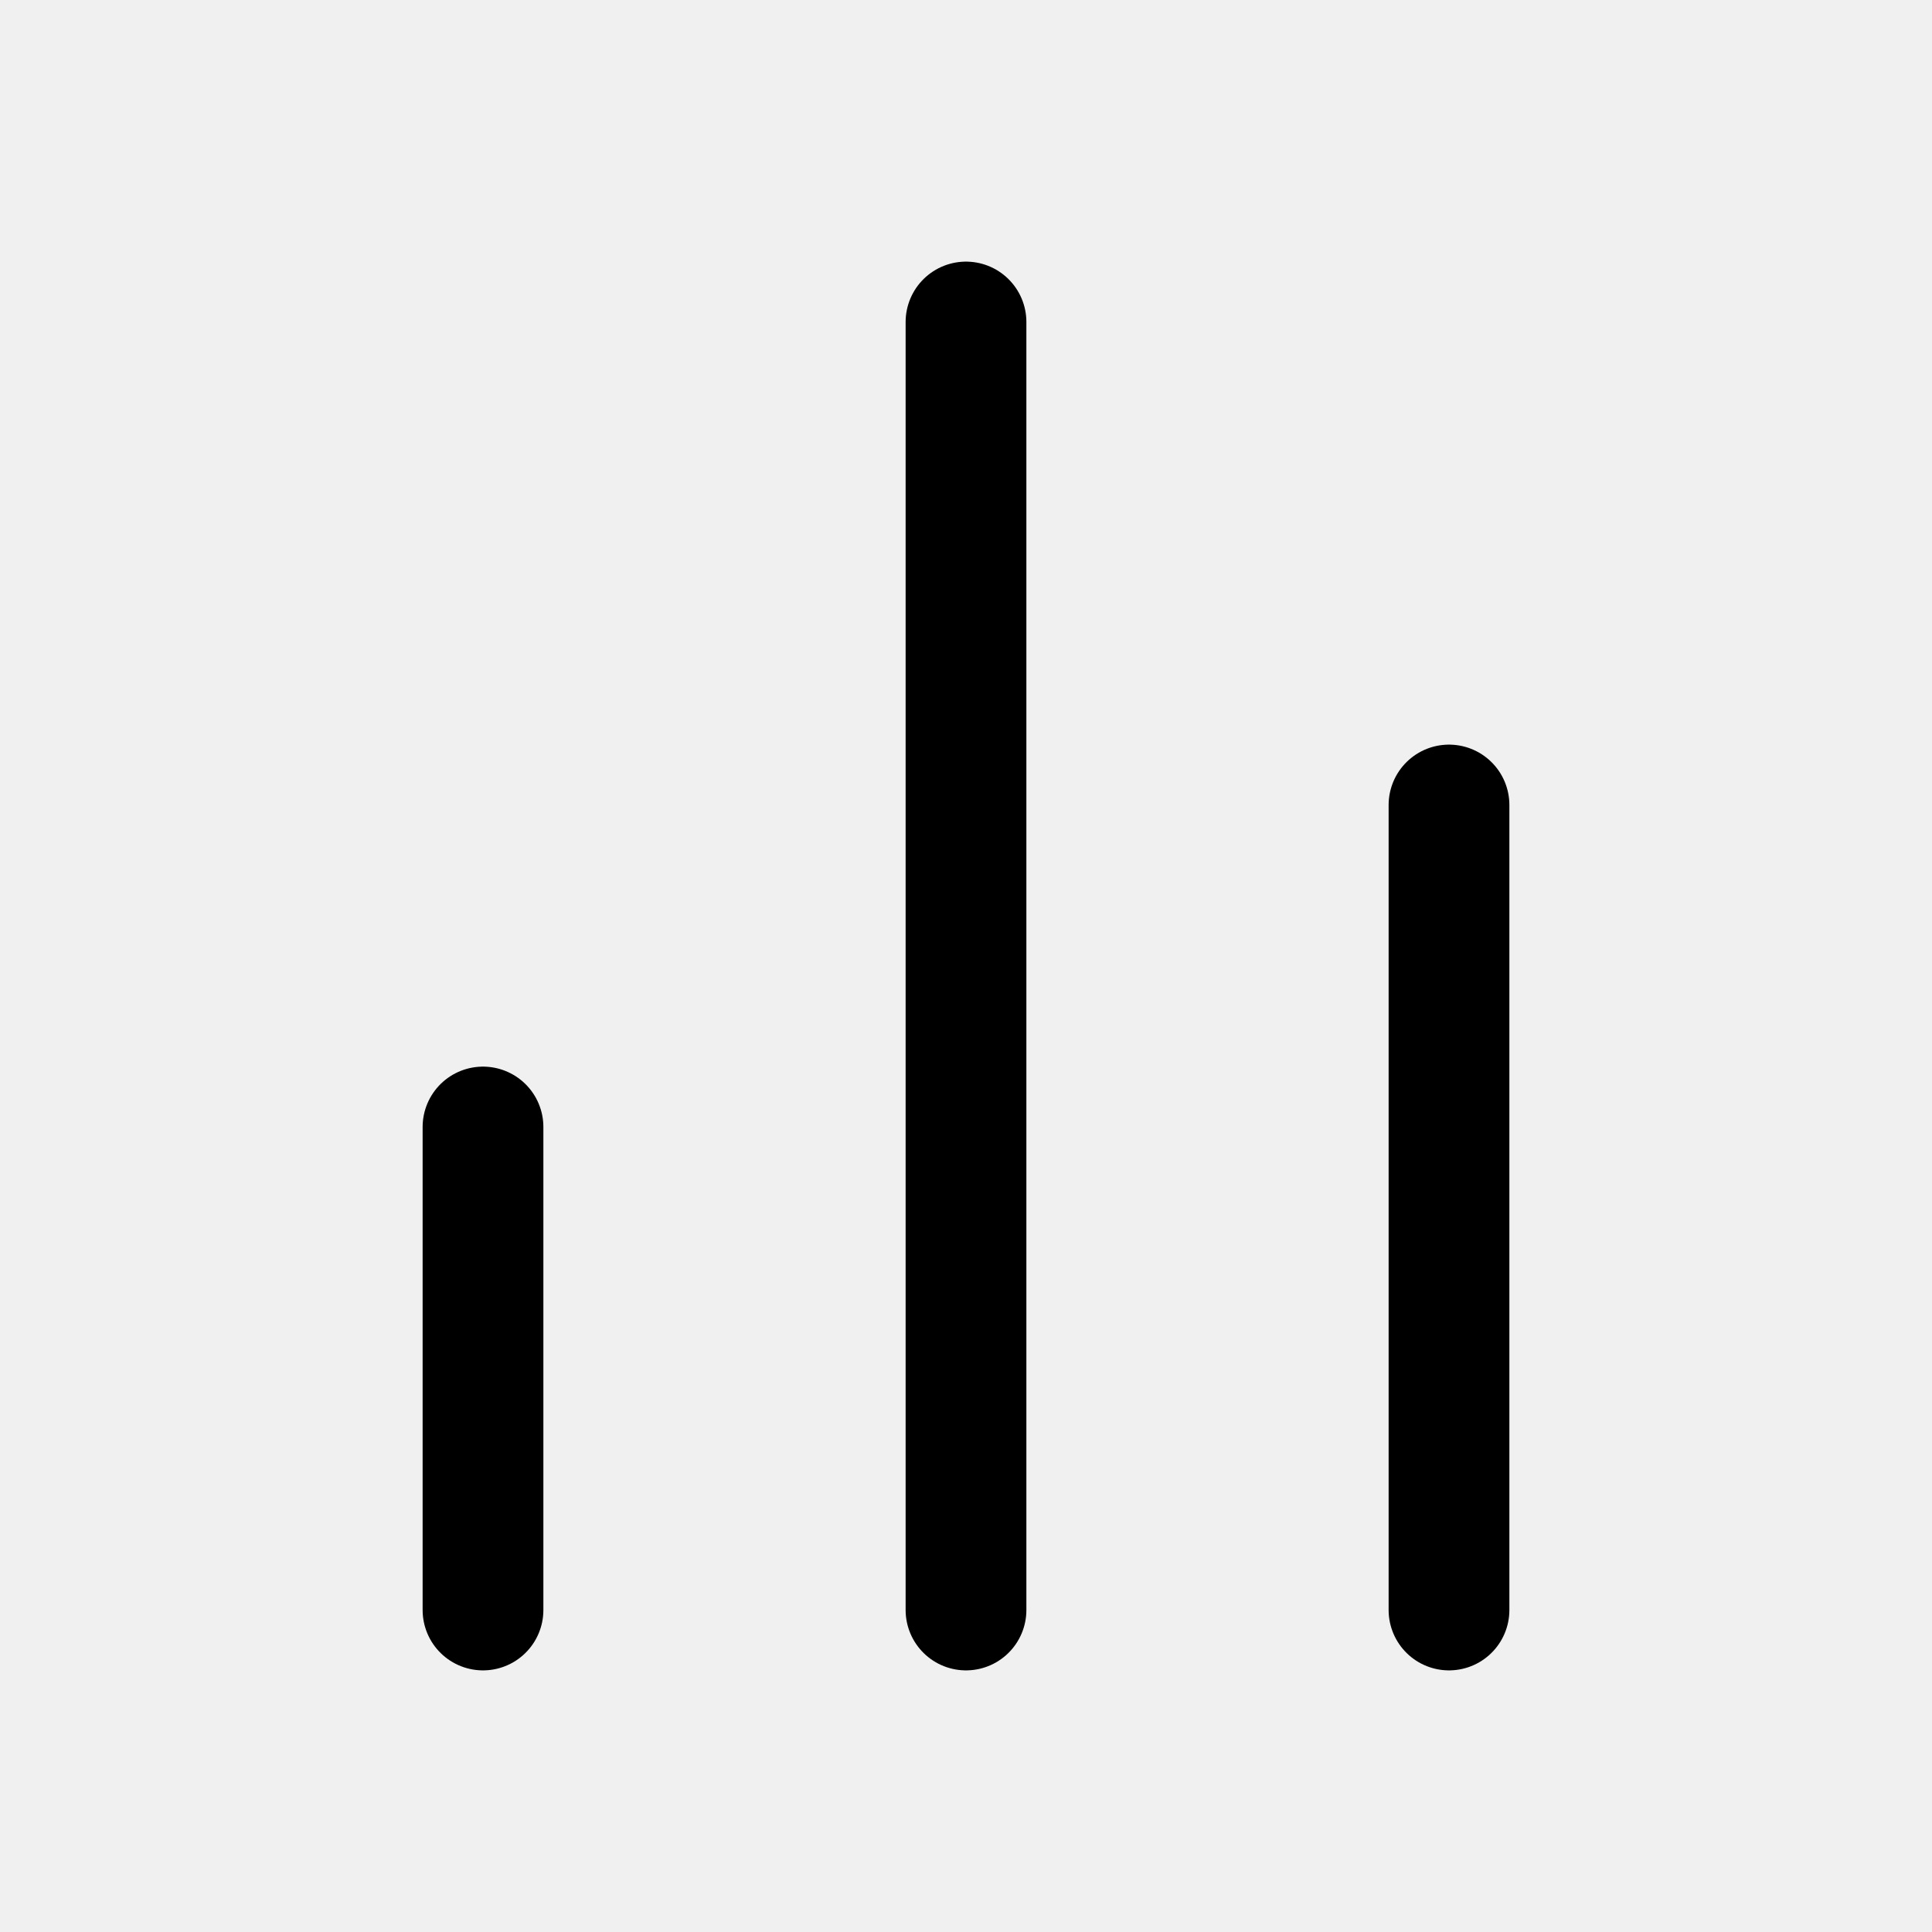
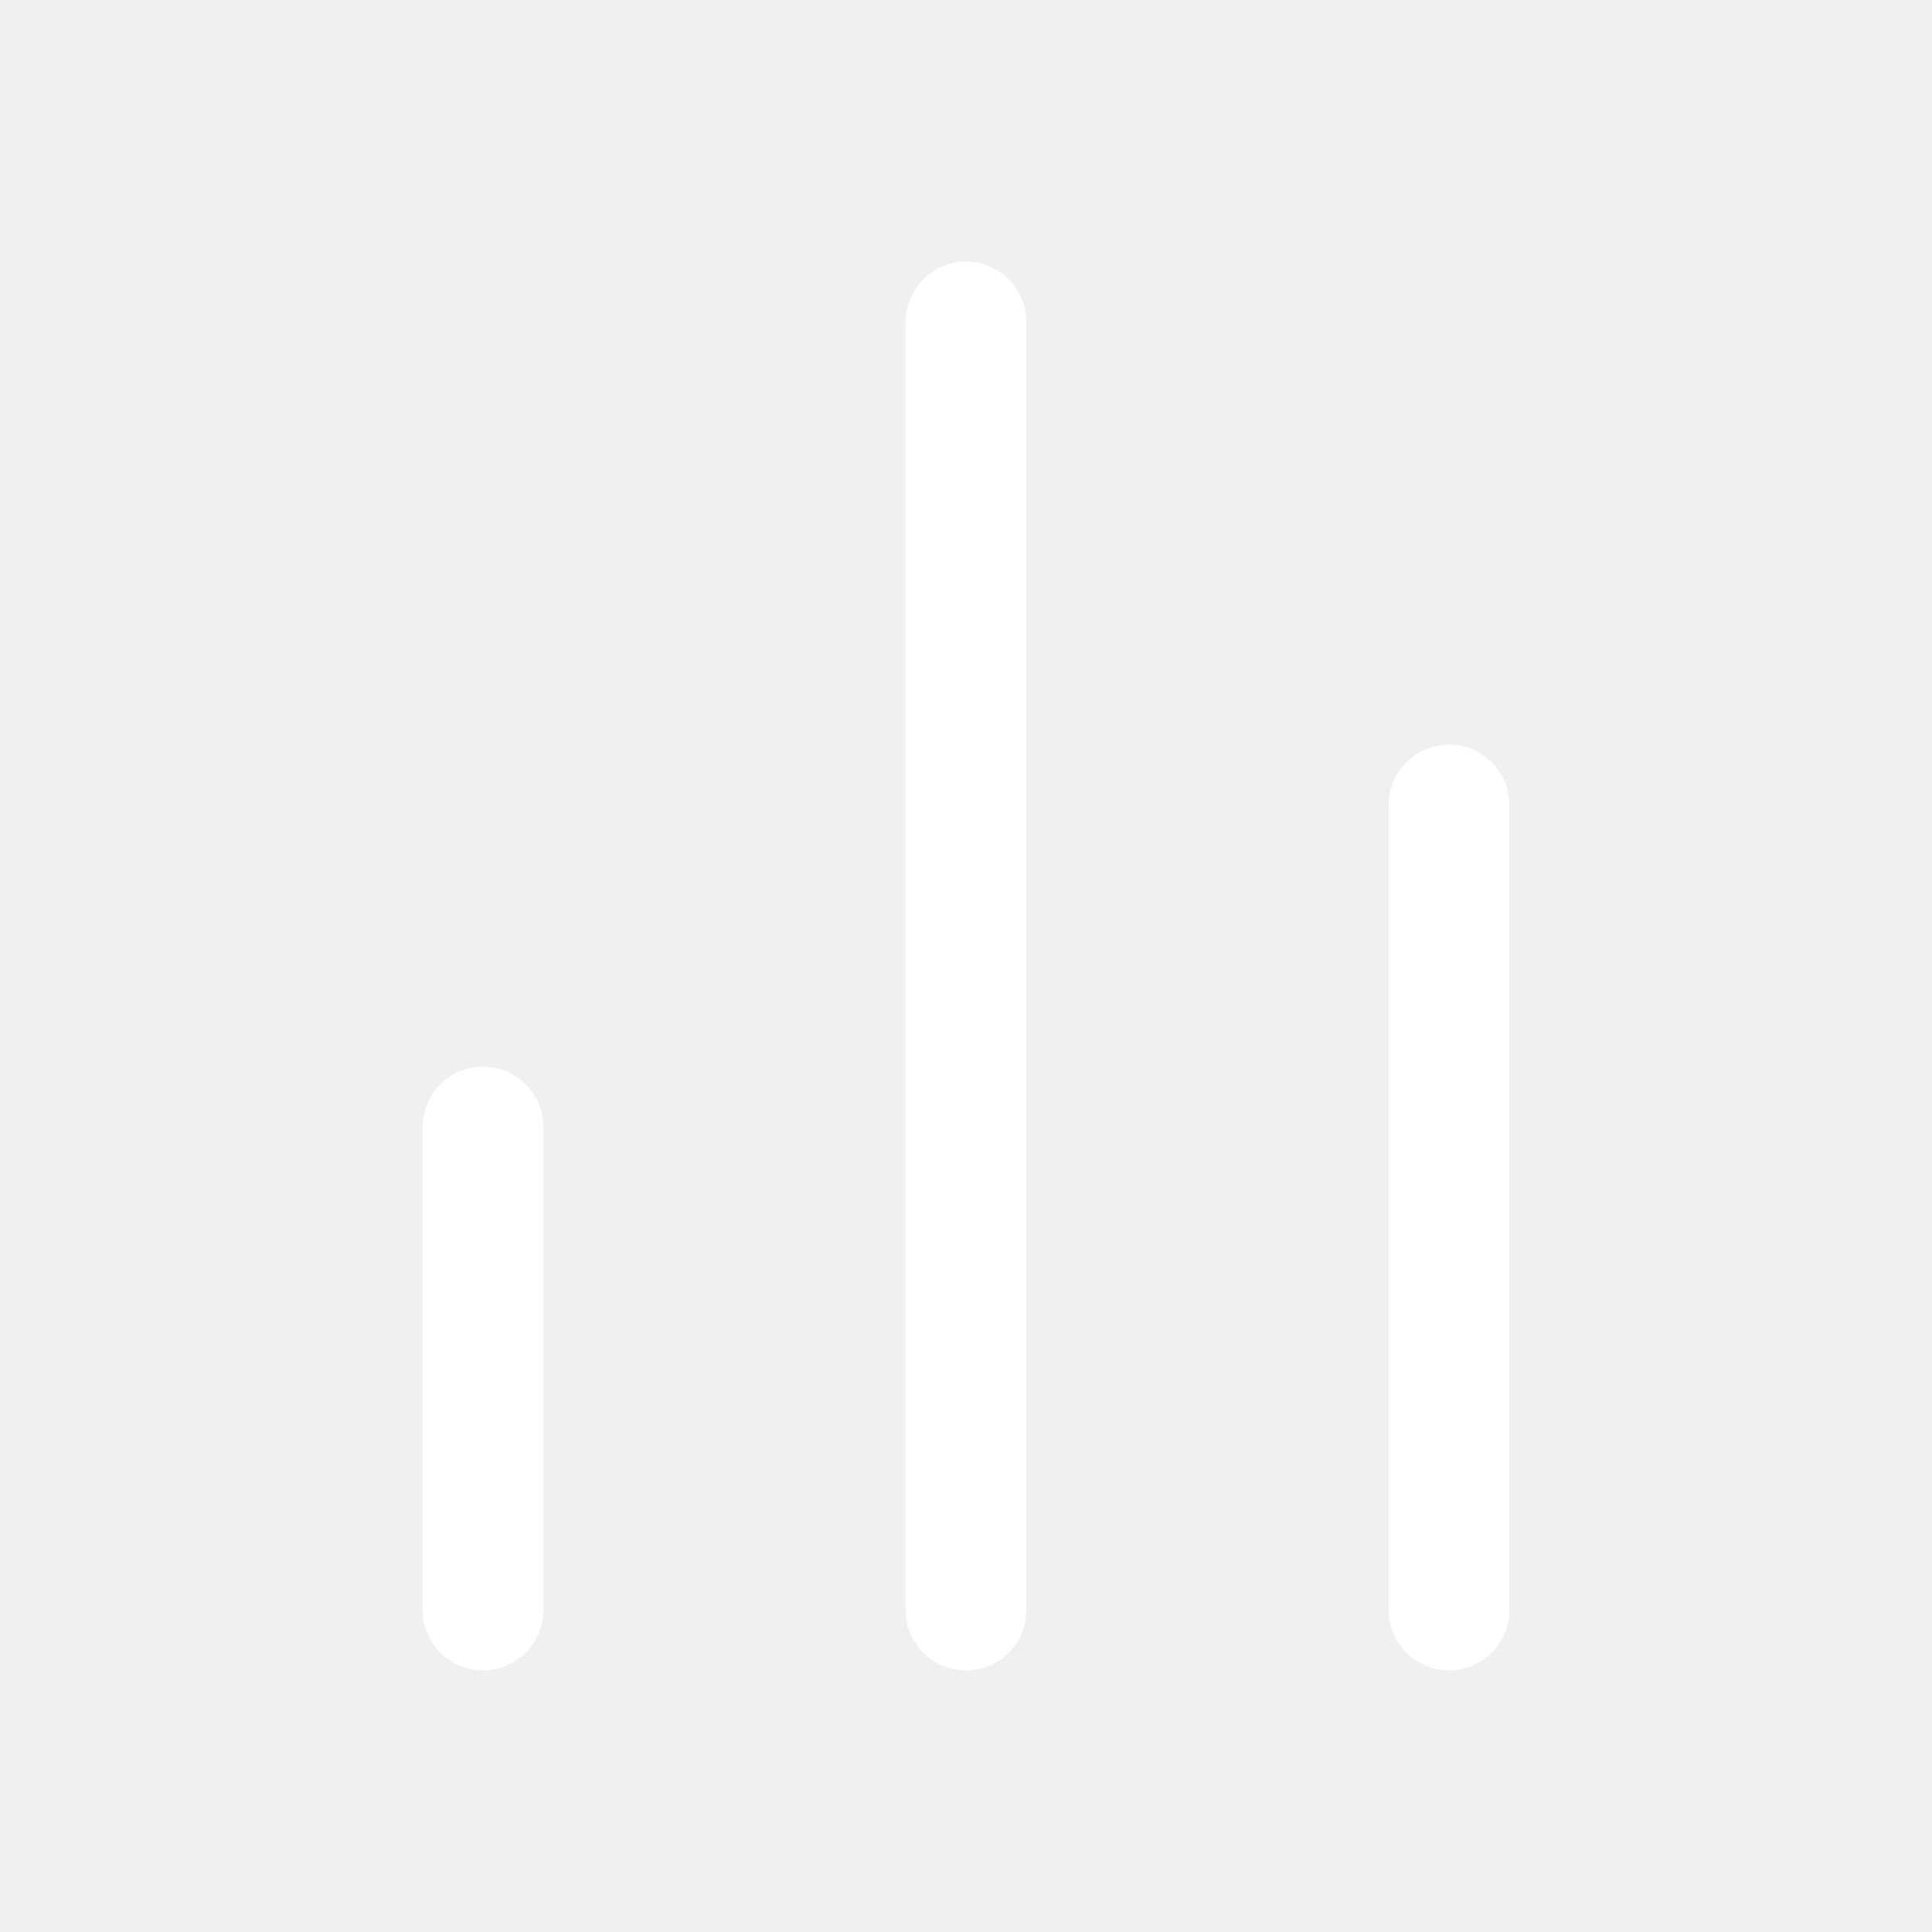
- <svg xmlns="http://www.w3.org/2000/svg" width="24" height="24" viewBox="0 0 24 24" fill="none" stroke="currentColor" stroke-width="1.5" stroke-linecap="round" stroke-linejoin="round" class="feather feather-bar-chart-2 w-8 h-8 text-white transform -rotate-90">
+ <svg xmlns="http://www.w3.org/2000/svg" width="24" height="24" viewBox="0 0 24 24" fill="none" stroke="white" stroke-width="1.5" stroke-linecap="round" stroke-linejoin="round">
  <line x1="18" y1="20" x2="18" y2="10" />
  <line x1="12" y1="20" x2="12" y2="4" />
  <line x1="6" y1="20" x2="6" y2="14" />
</svg>
